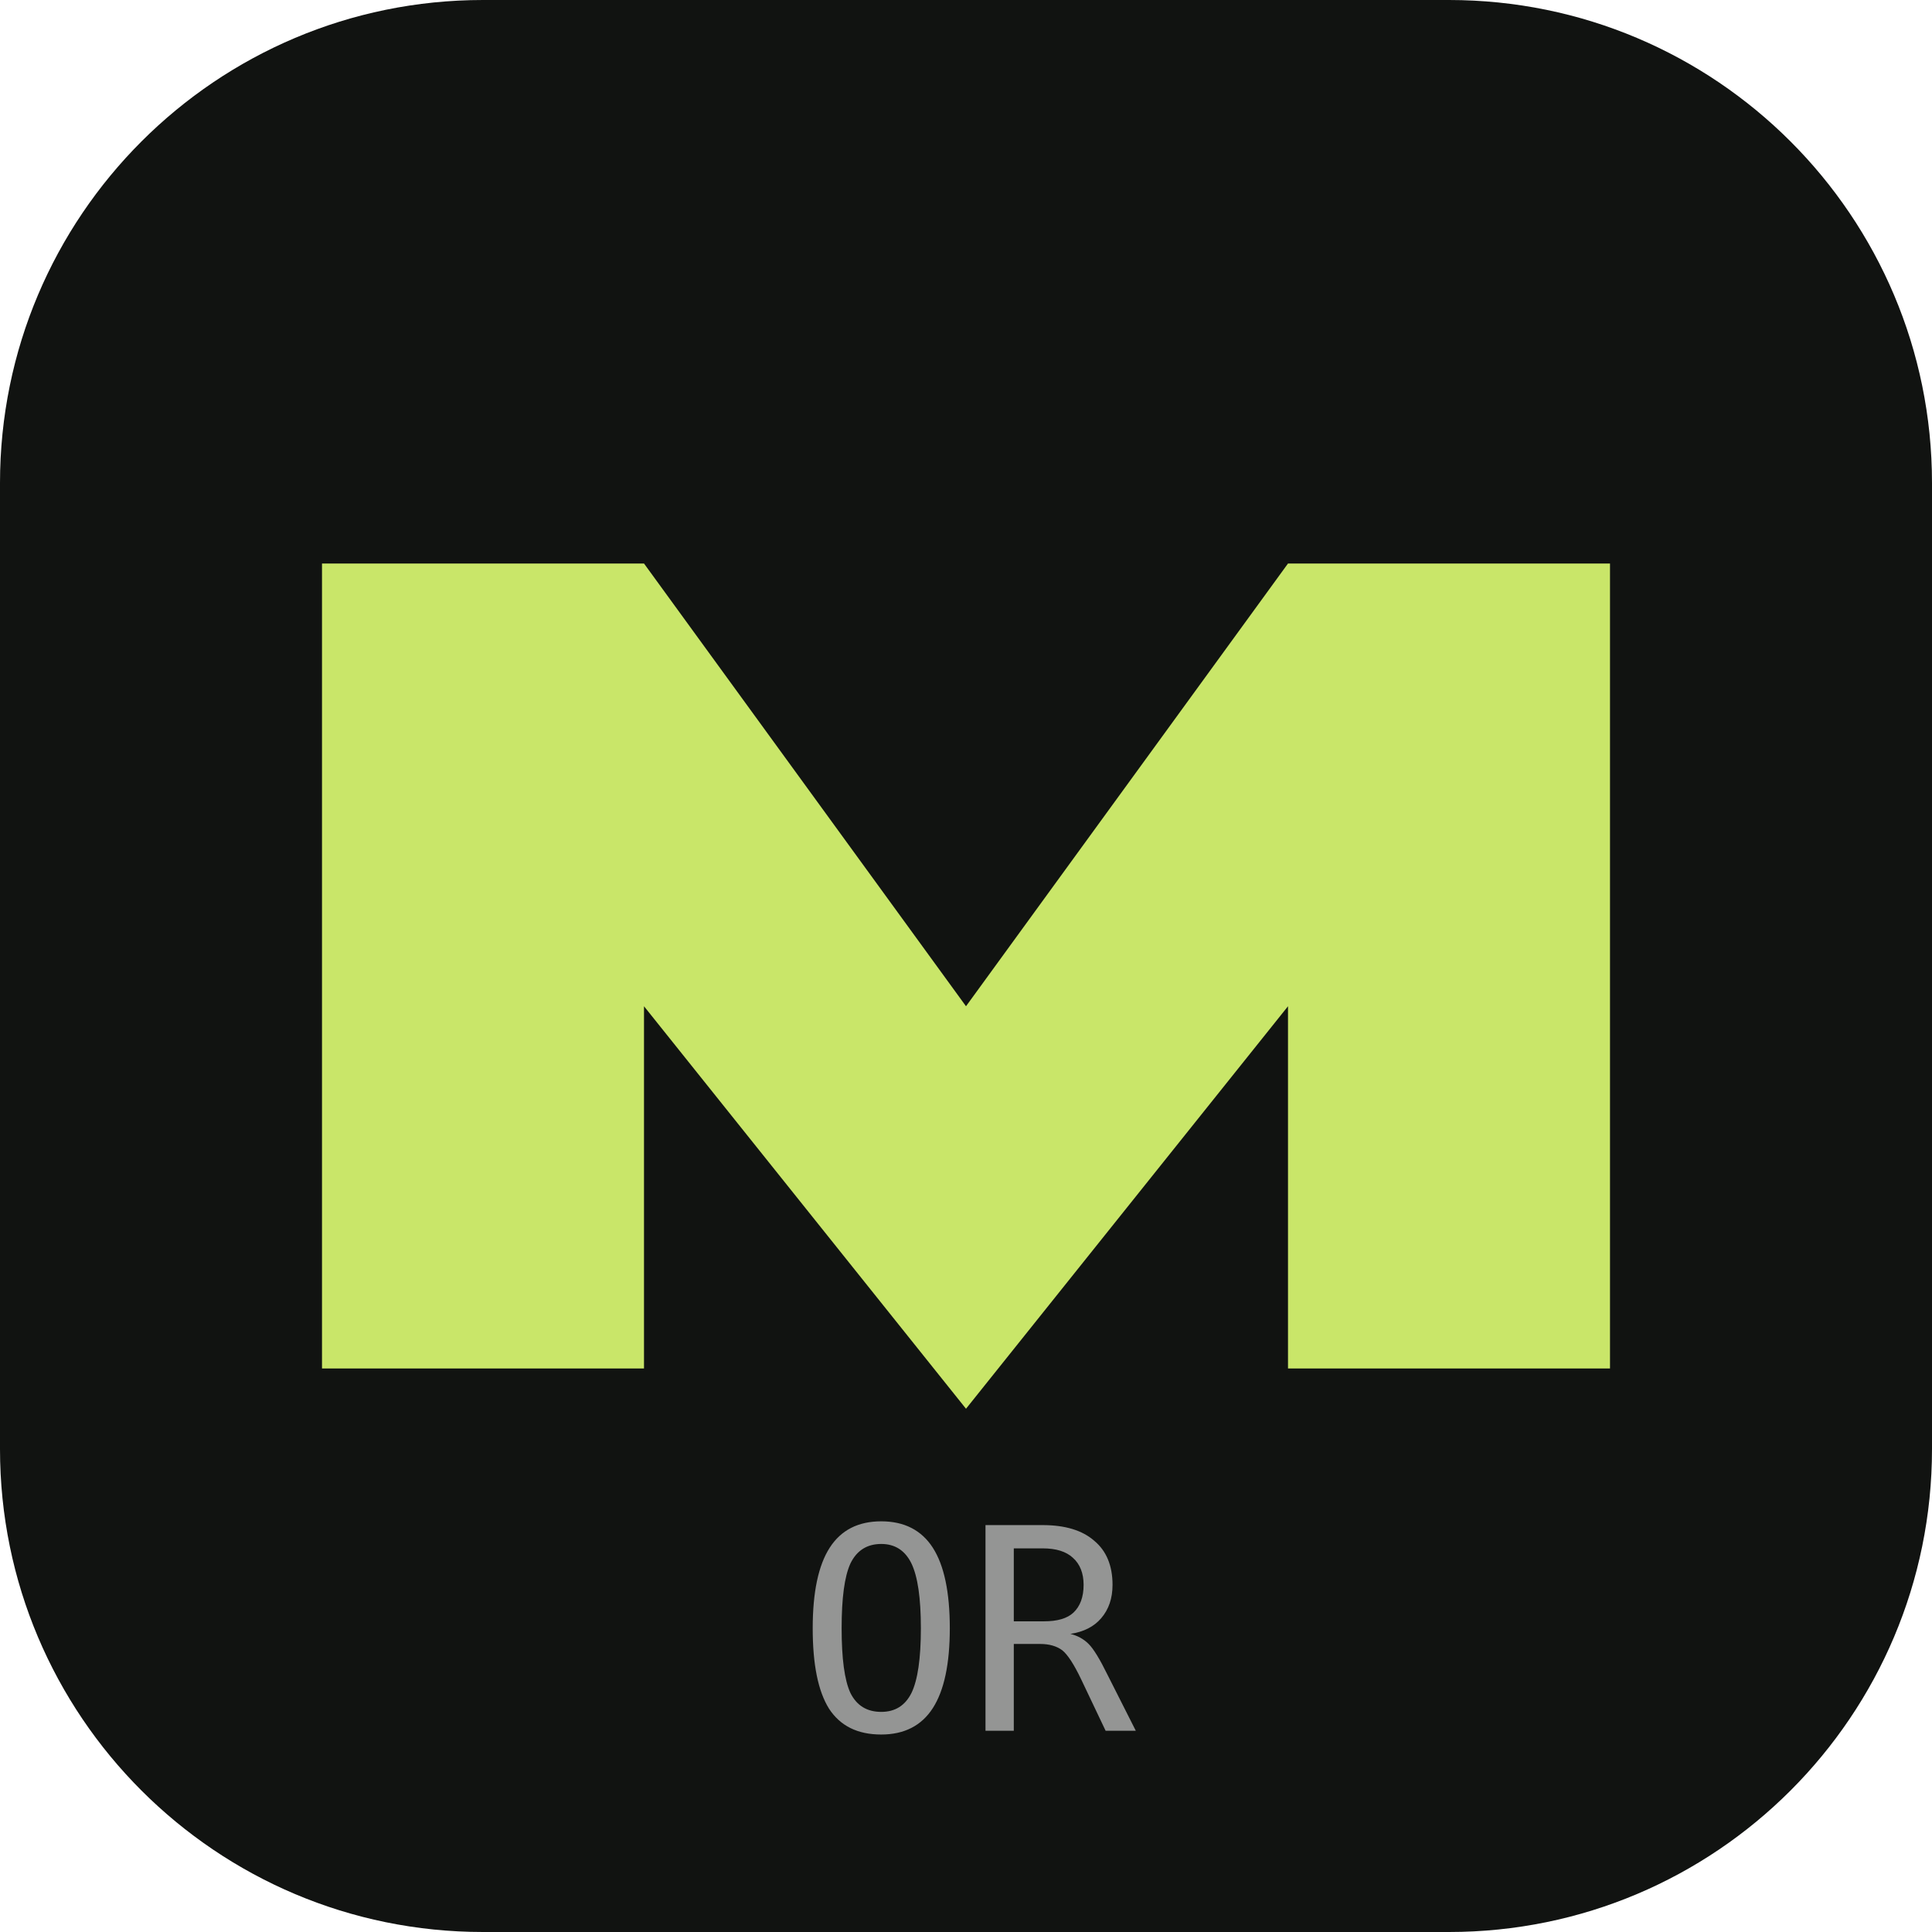
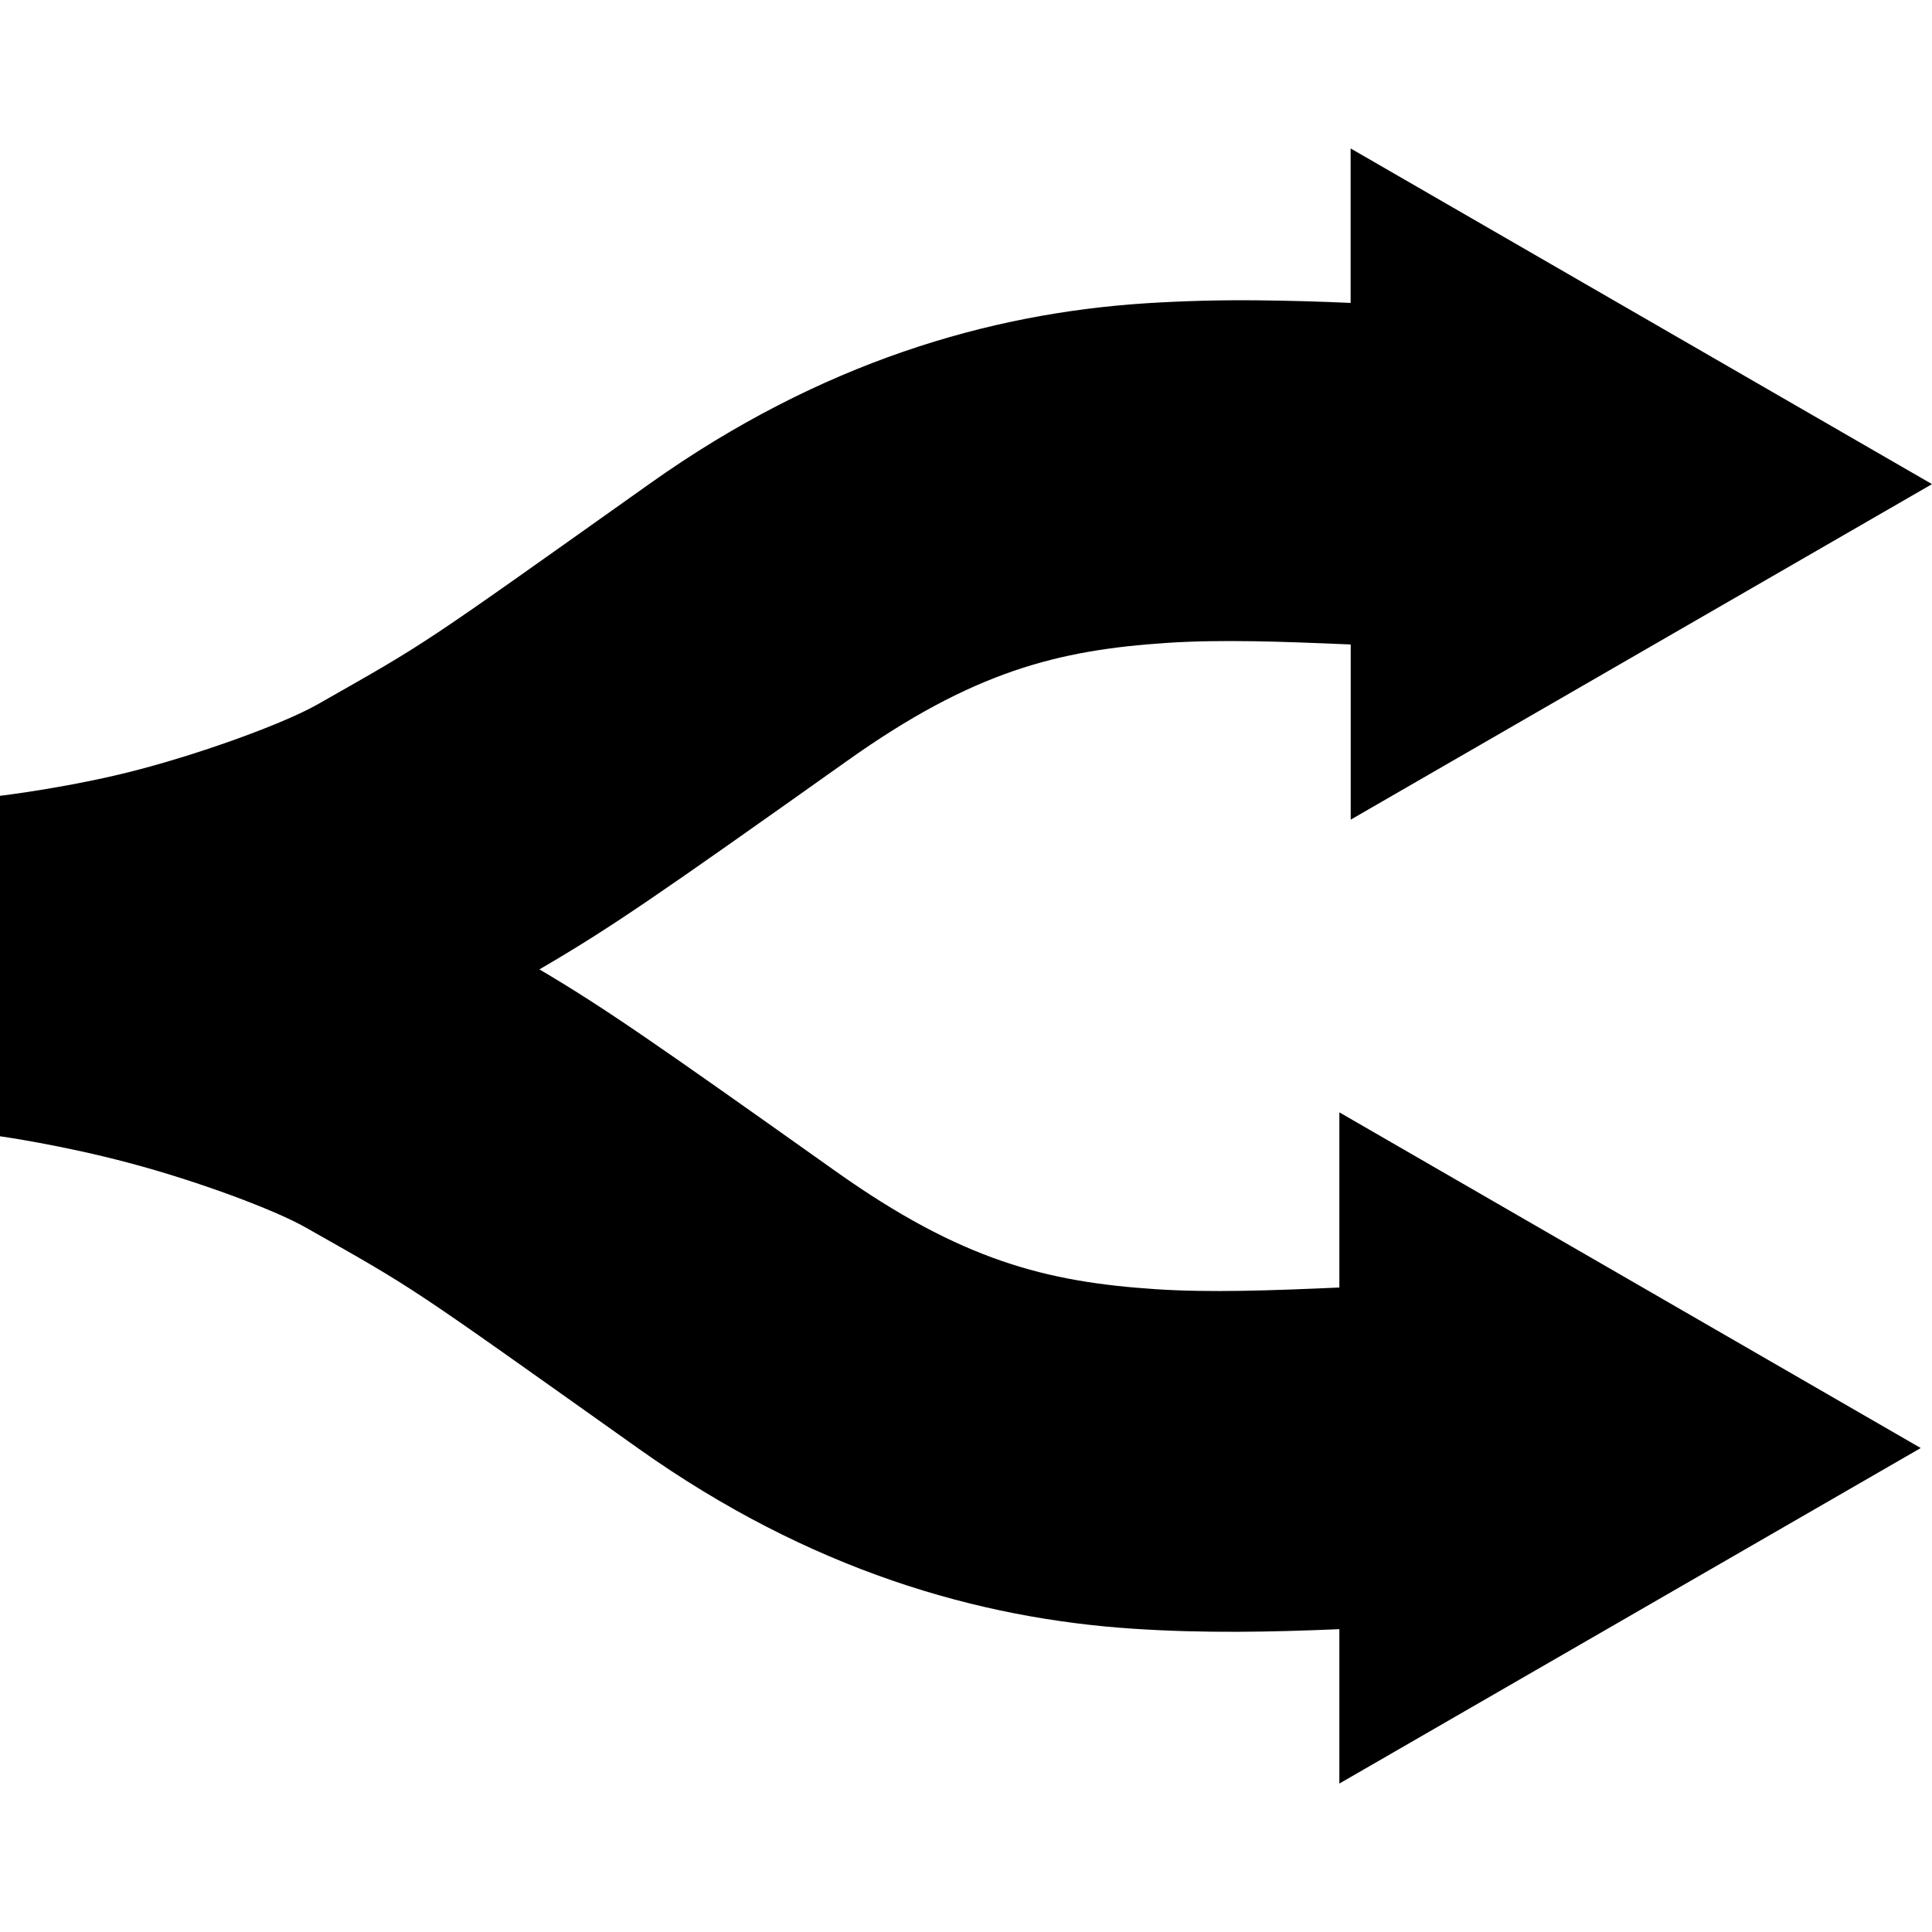
- <svg xmlns="http://www.w3.org/2000/svg" viewBox="0 0 48 48" role="img" aria-label="openrouter">
-   <rect width="48" height="48" rx="12" fill="#111311" />
-   <path d="M8 34V14h8l8 11 8-11h8v20h-8v-9l-8 10-8-10v9H8z" fill="#d9f871" opacity=".92" />
-   <text x="24" y="43" text-anchor="middle" font-family="monospace" font-size="7" fill="rgba(255,255,255,.55)">OR</text>
+ <svg xmlns="http://www.w3.org/2000/svg" viewBox="0 0 24 24" role="img" aria-hidden="true">
+   <path d="M16.778 1.844v1.919q-.569-.026-1.138-.032-.708-.008-1.415.037c-1.93.126-4.023.728-6.149 2.237-2.911 2.066-2.731 1.95-4.14 2.75-.396.223-1.342.574-2.185.798-.841.225-1.753.333-1.751.333v4.229s.768.108 1.61.333c.842.224 1.789.575 2.185.799 1.41.798 1.228.683 4.14 2.75 2.126 1.509 4.22 2.11 6.148 2.236.88.058 1.716.041 2.555.005v1.918l7.222-4.168-7.222-4.17v2.176c-.86.038-1.611.065-2.278.021-1.364-.09-2.417-.357-3.979-1.465-2.244-1.593-2.866-2.027-3.68-2.508.889-.518 1.449-.906 3.822-2.59 1.56-1.109 2.614-1.377 3.978-1.466.667-.044 1.418-.017 2.278.02v2.176L24 6.014Z" fill="currentColor" />
</svg>
